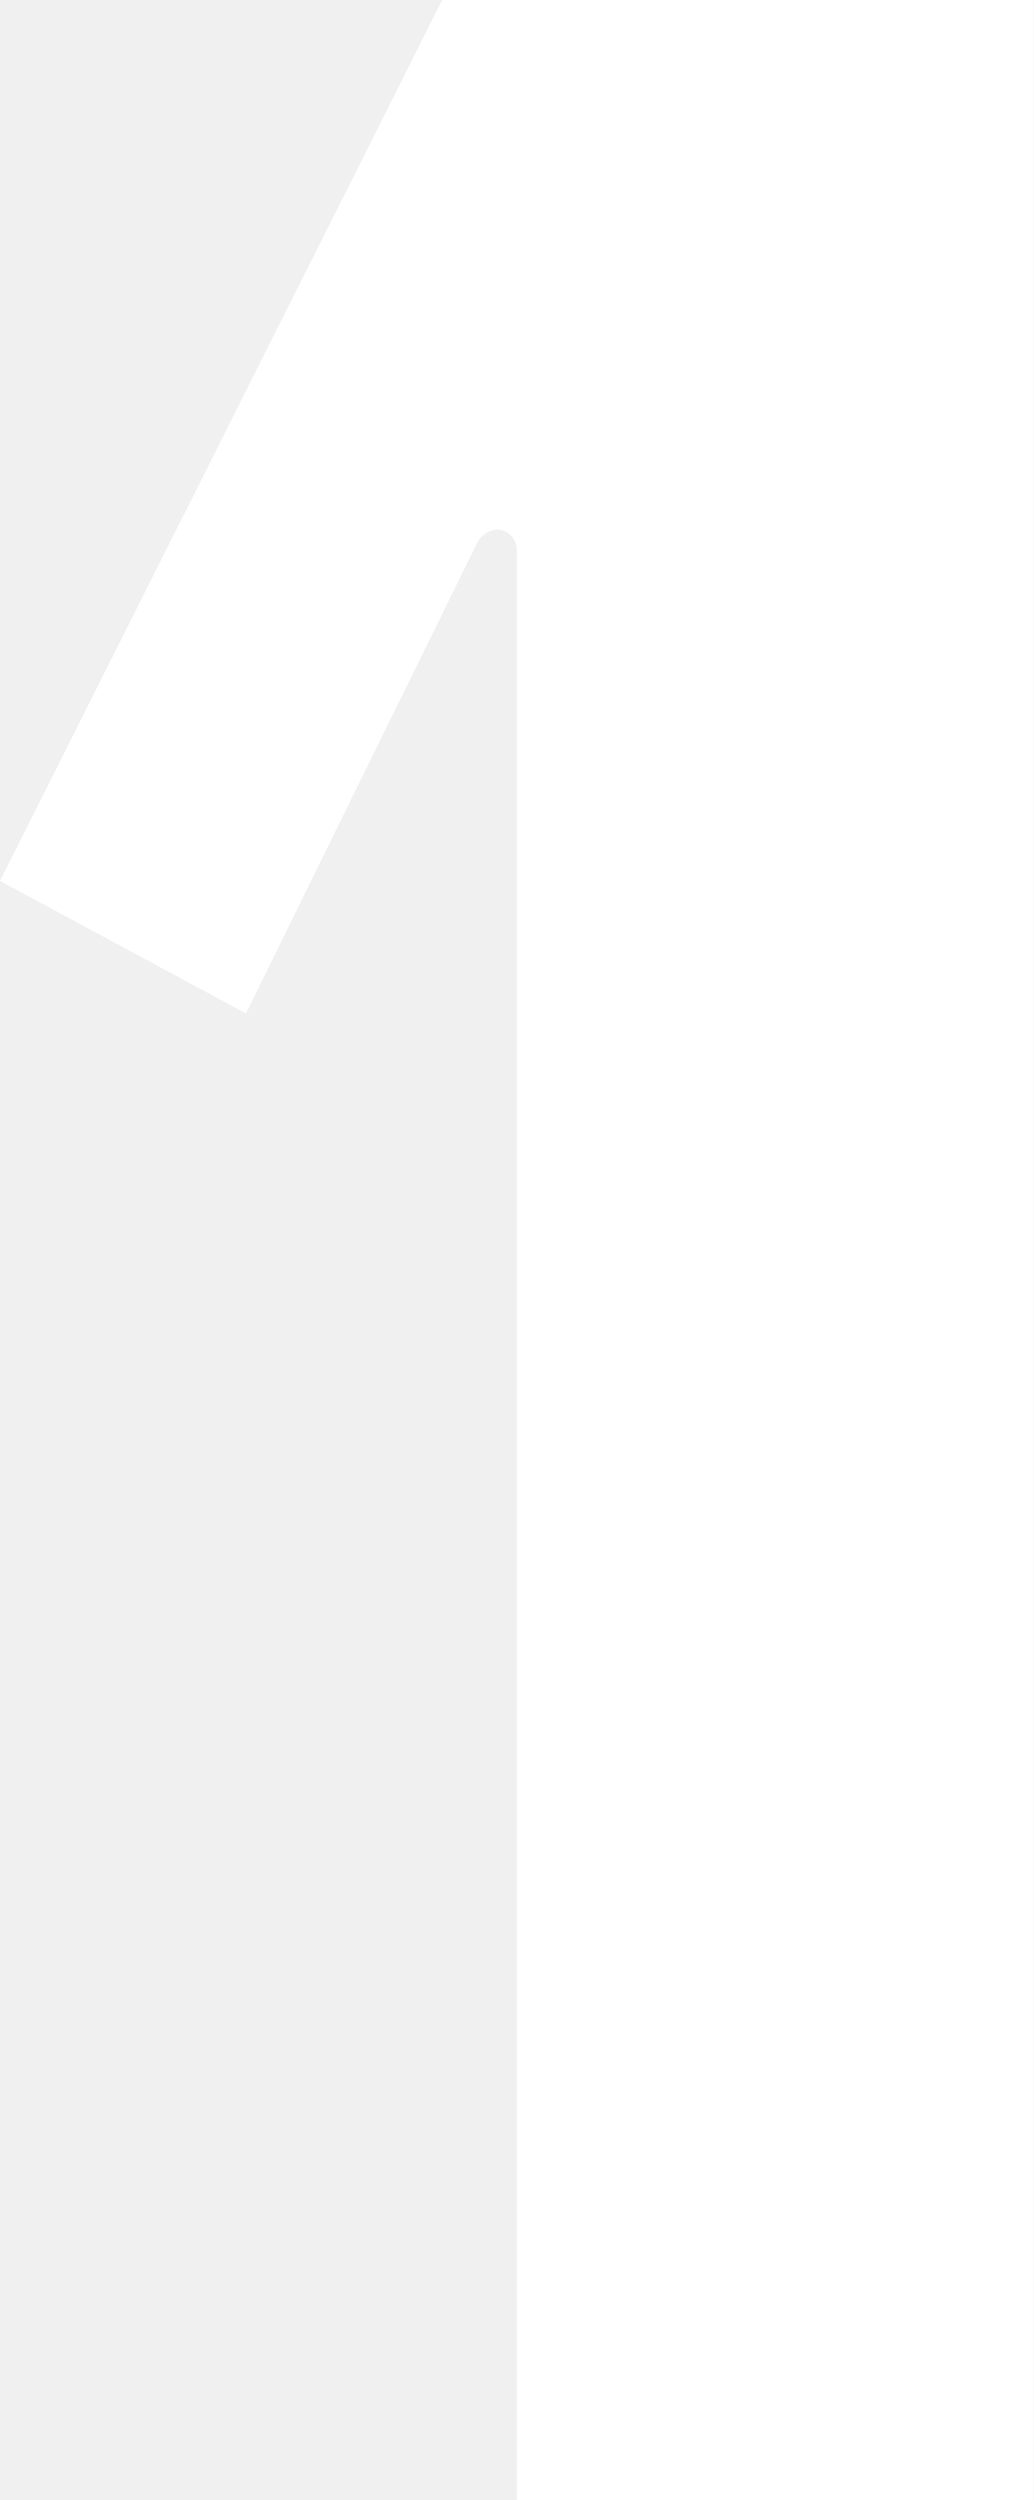
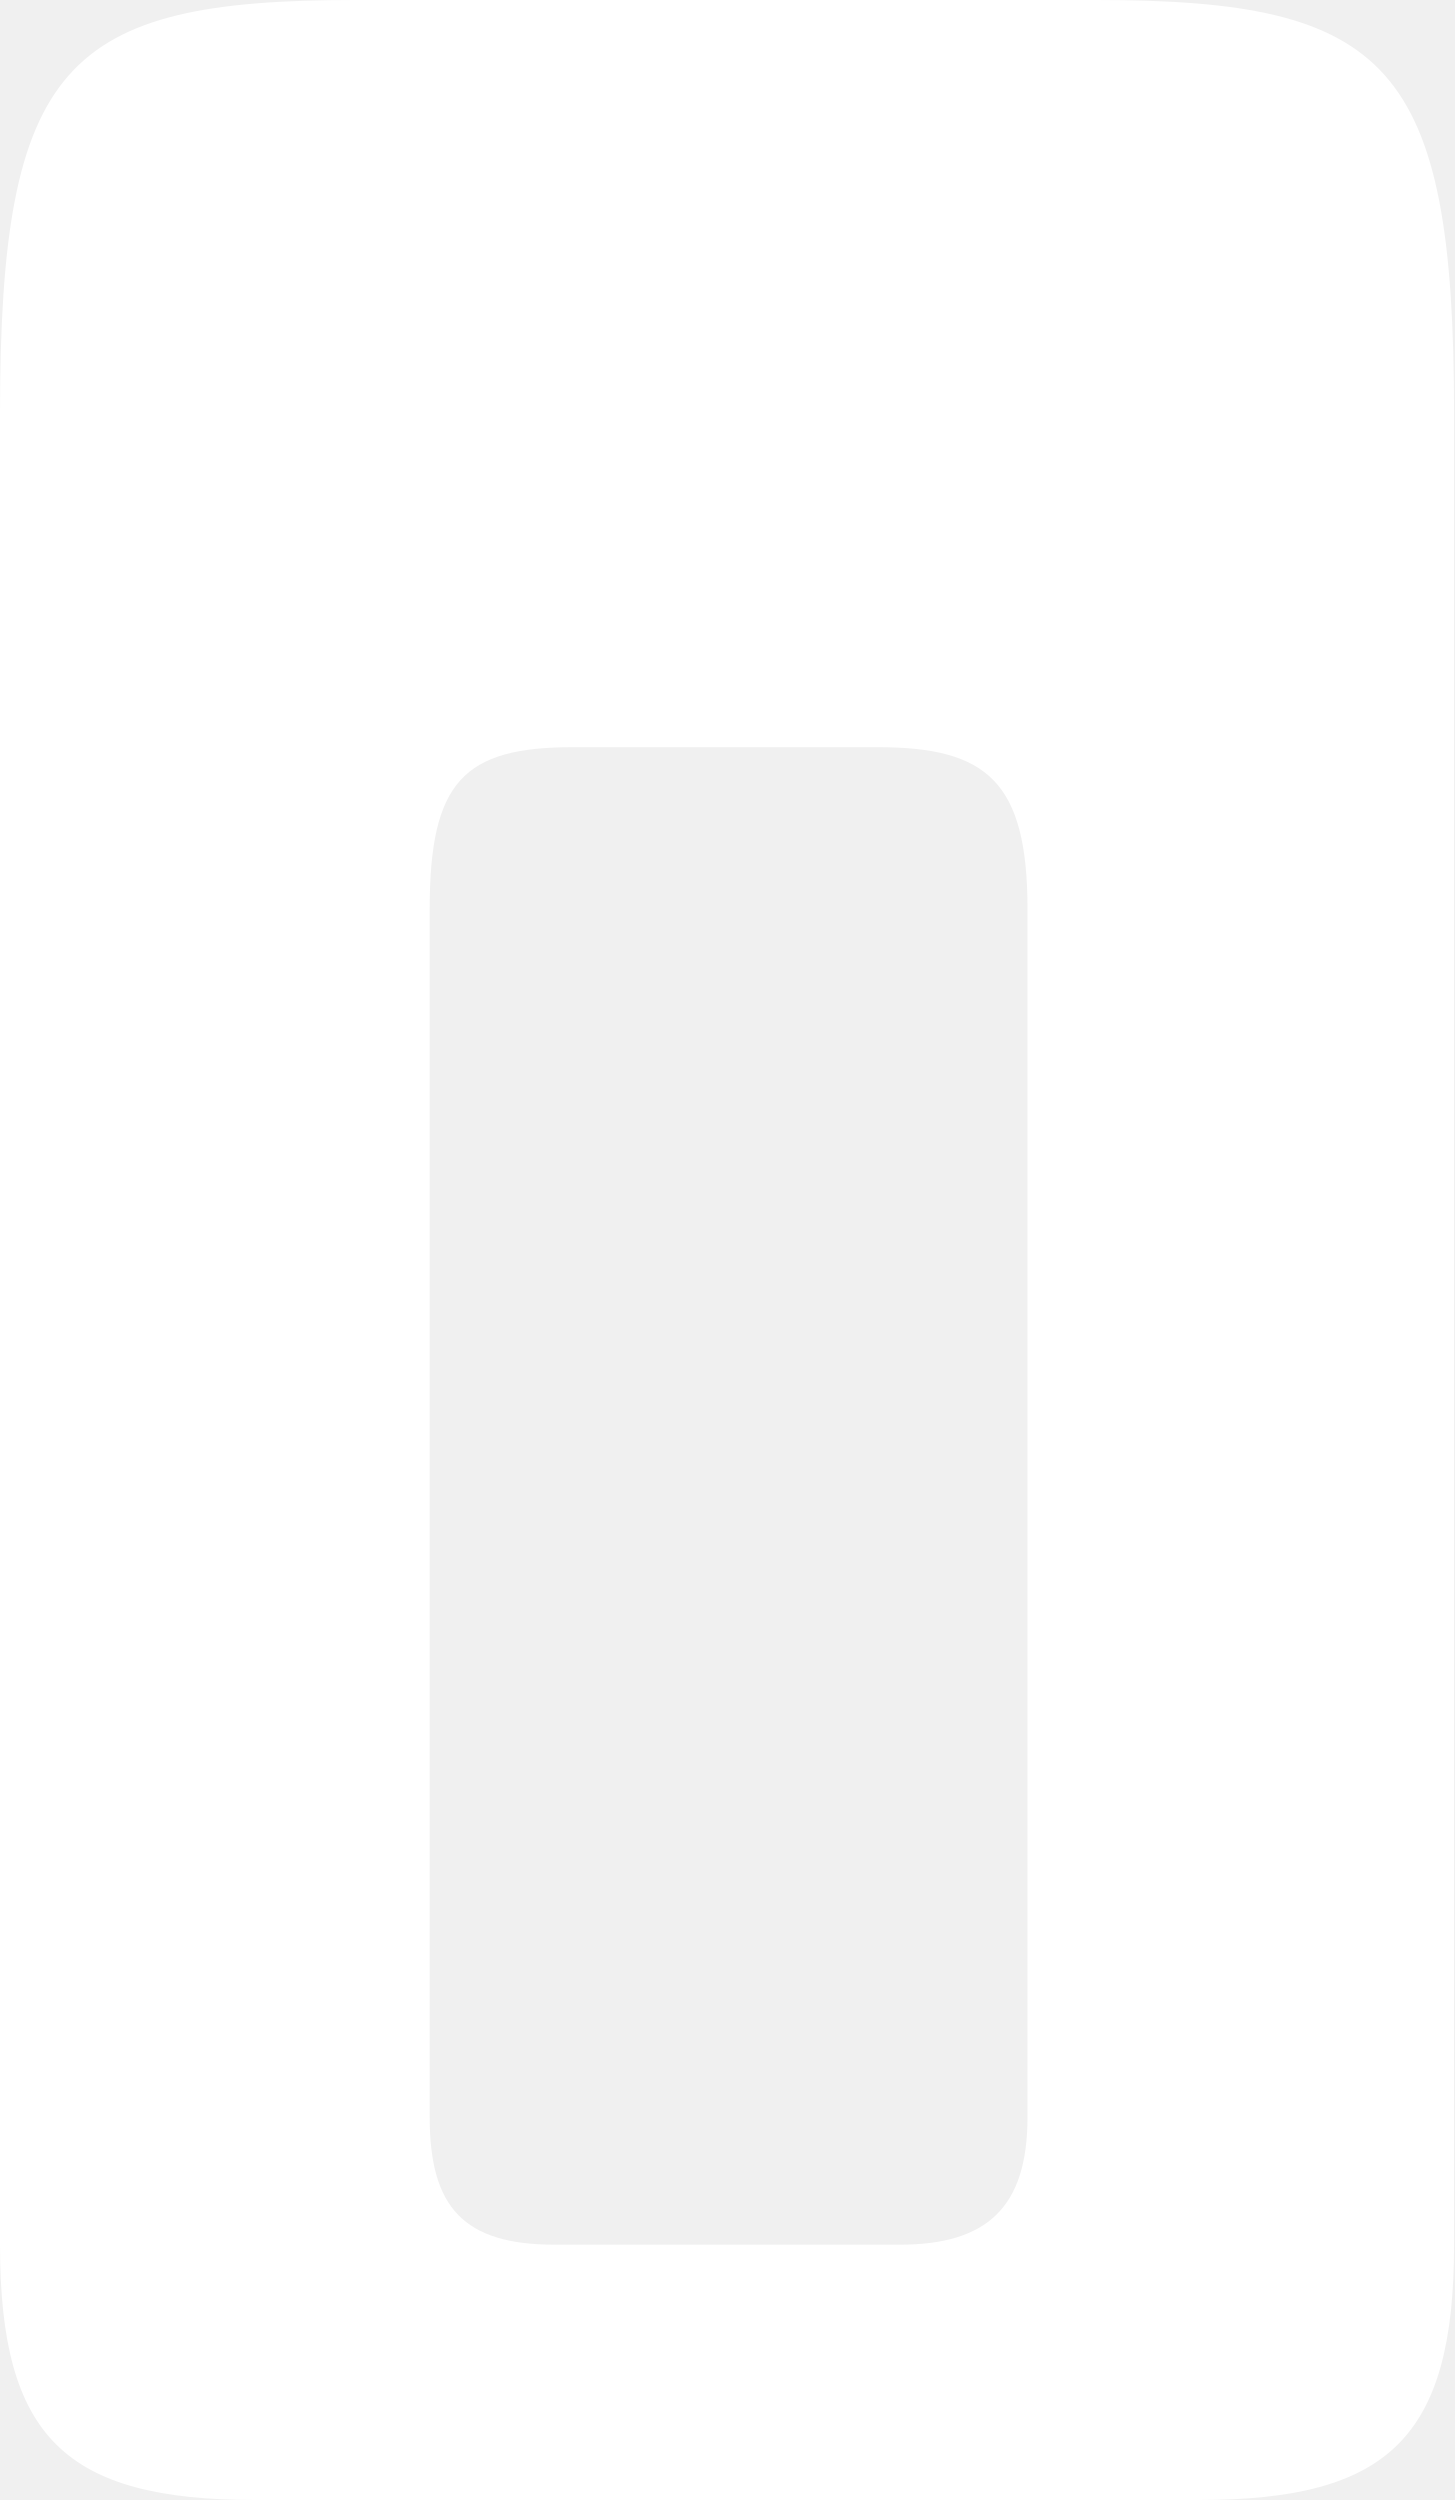
- <svg xmlns="http://www.w3.org/2000/svg" id="Layer_1" data-name="Layer 1" viewBox="0 0 33.08 80">
+ <svg xmlns="http://www.w3.org/2000/svg" id="Layer_1" data-name="Layer 1" viewBox="0 0 46.53 80">
  <defs>
    <style>.cls-1{fill:#fff;}</style>
  </defs>
-   <path class="cls-1" d="M16.54,80V17.63a.67.67,0,0,0-.6-.69.8.8,0,0,0-.7.49l-7.37,15L0,28.19,14.15,0H33.08V80Z" />
+   <path class="cls-1" d="M8.17,80C2.09,80,0,78,0,71.83V13.25C0,2,2.09,0,11.36,0H35.07c9.36,0,11.46,2,11.46,13.25V71.83c0,6.18-2.1,8.17-8.17,8.17ZM32.88,29.09c0-4.08-1.3-5.18-4.79-5.18H18.33c-3.49,0-4.58,1.1-4.58,5.18V67.75c0,2.89,1.09,4.08,4,4.08H28.79c2.79,0,4.09-1.19,4.09-4.08Z" />
</svg>
